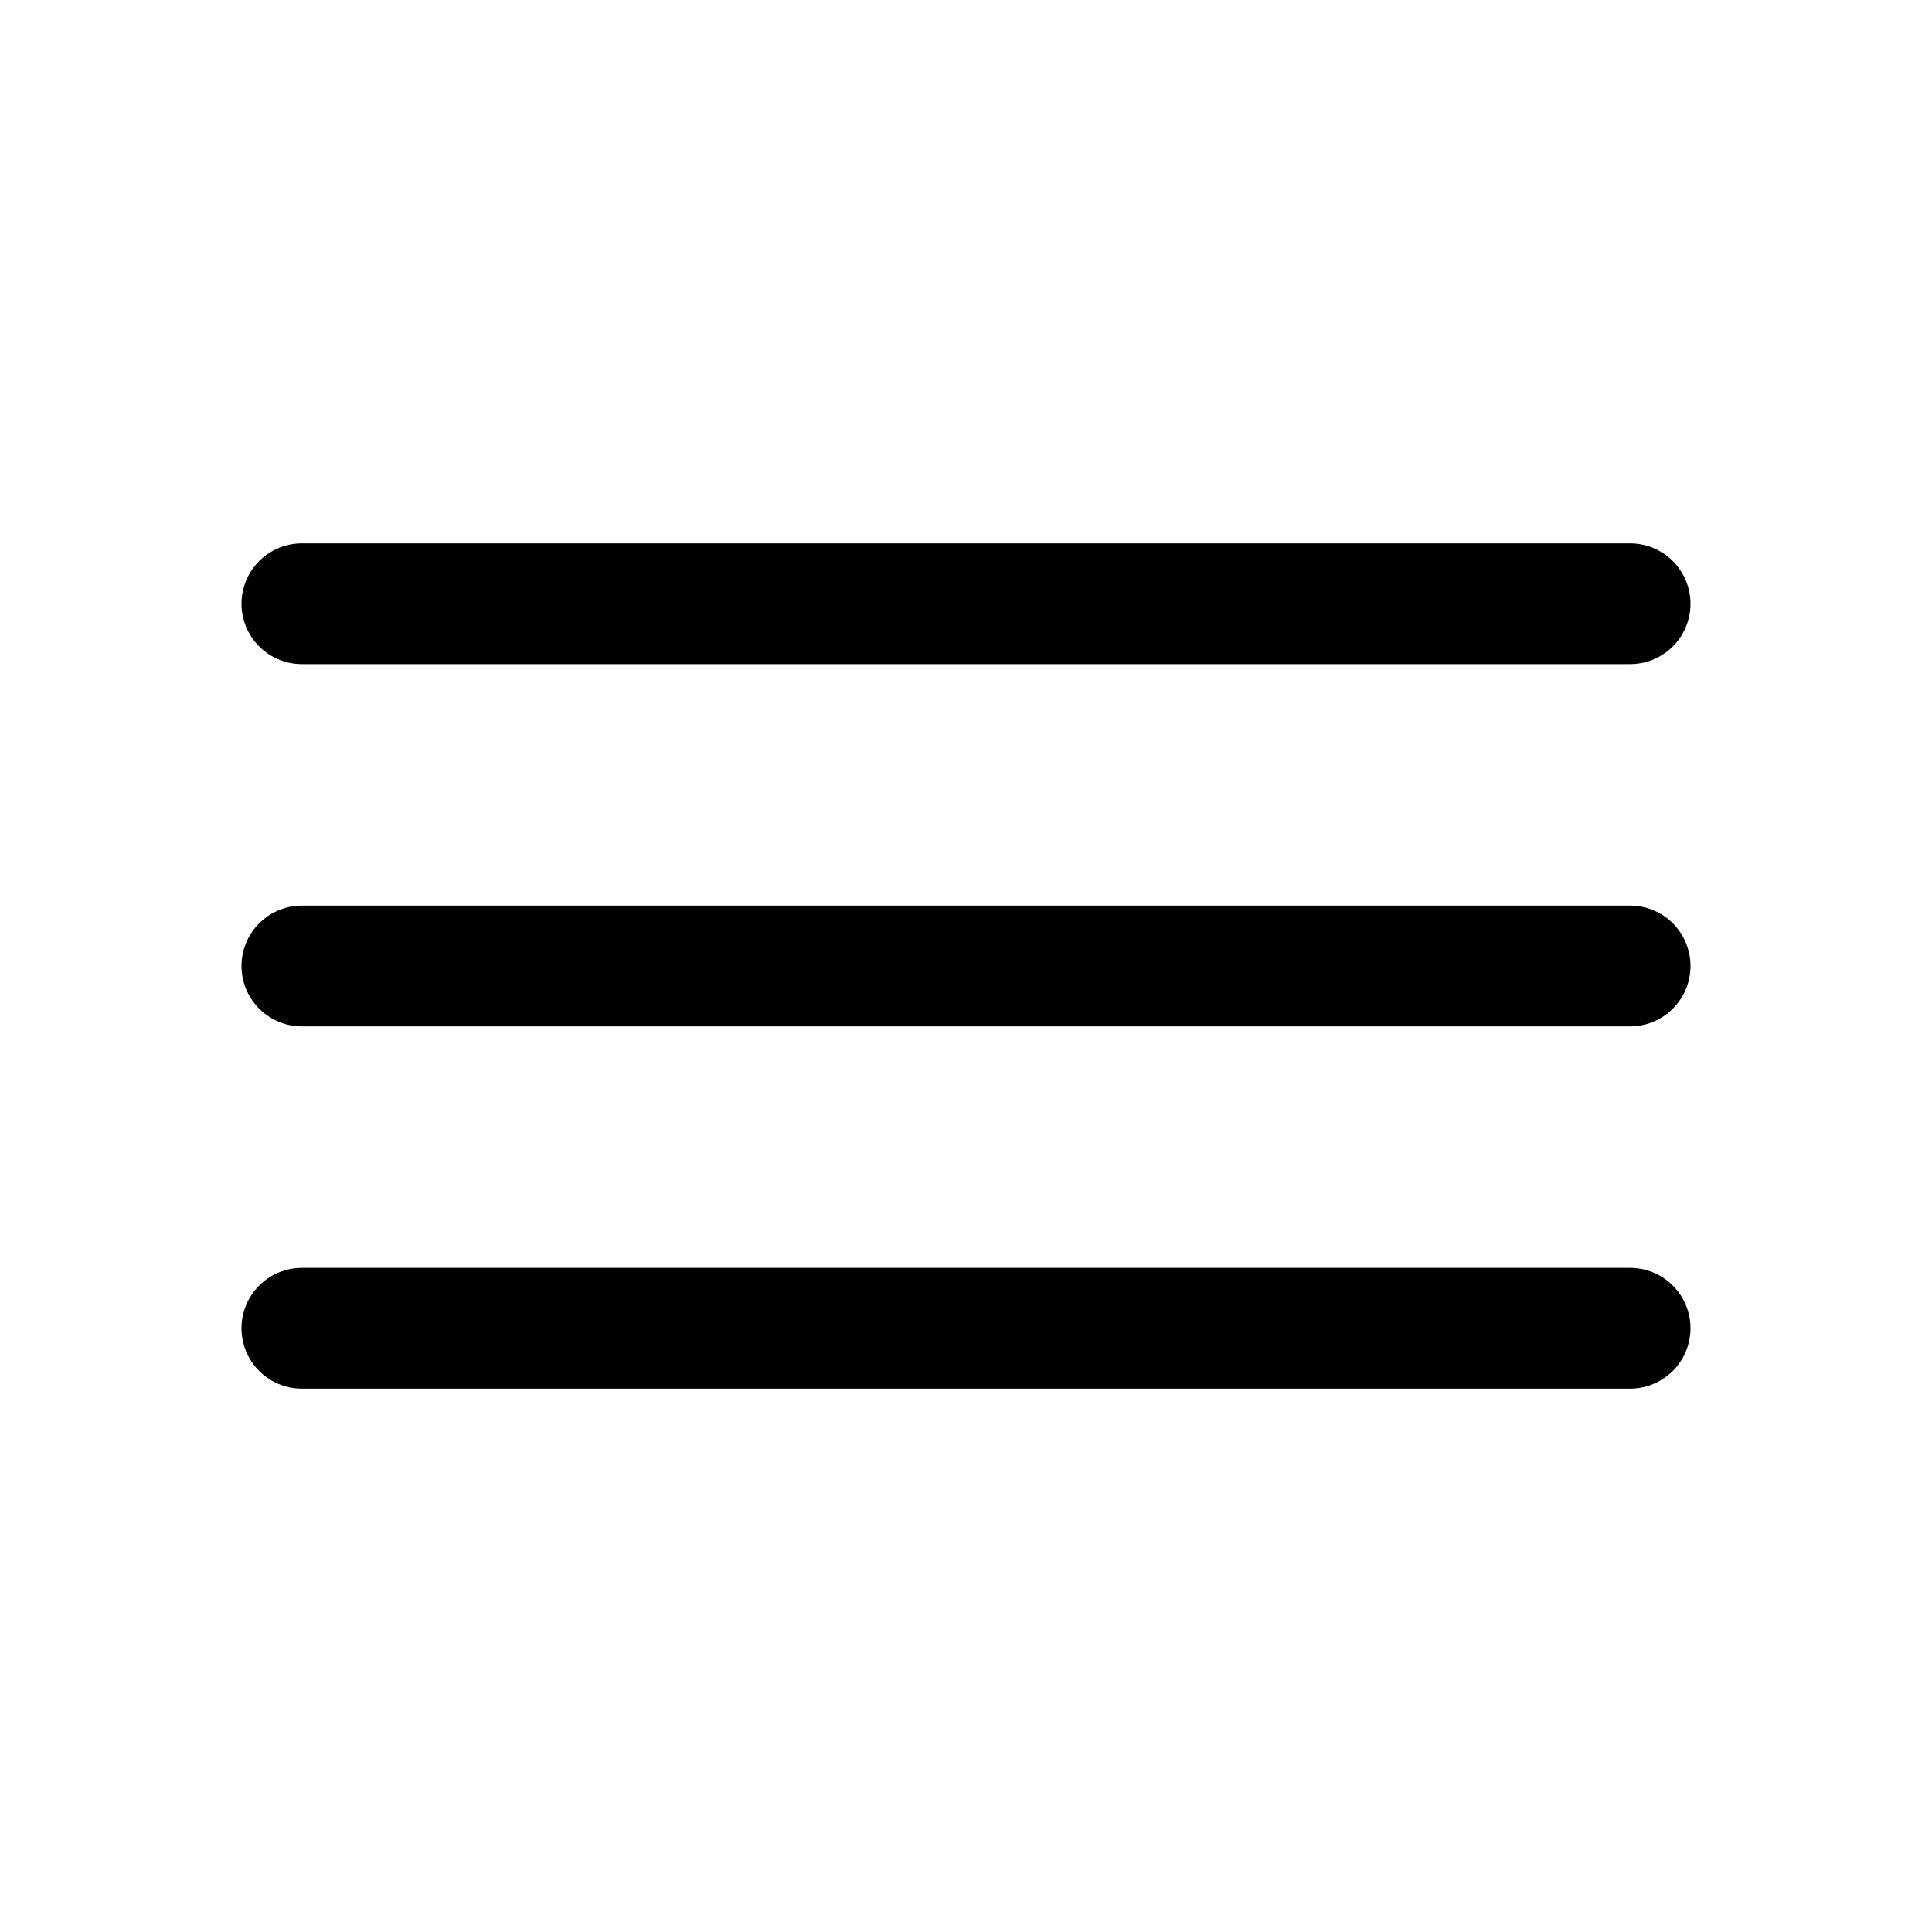
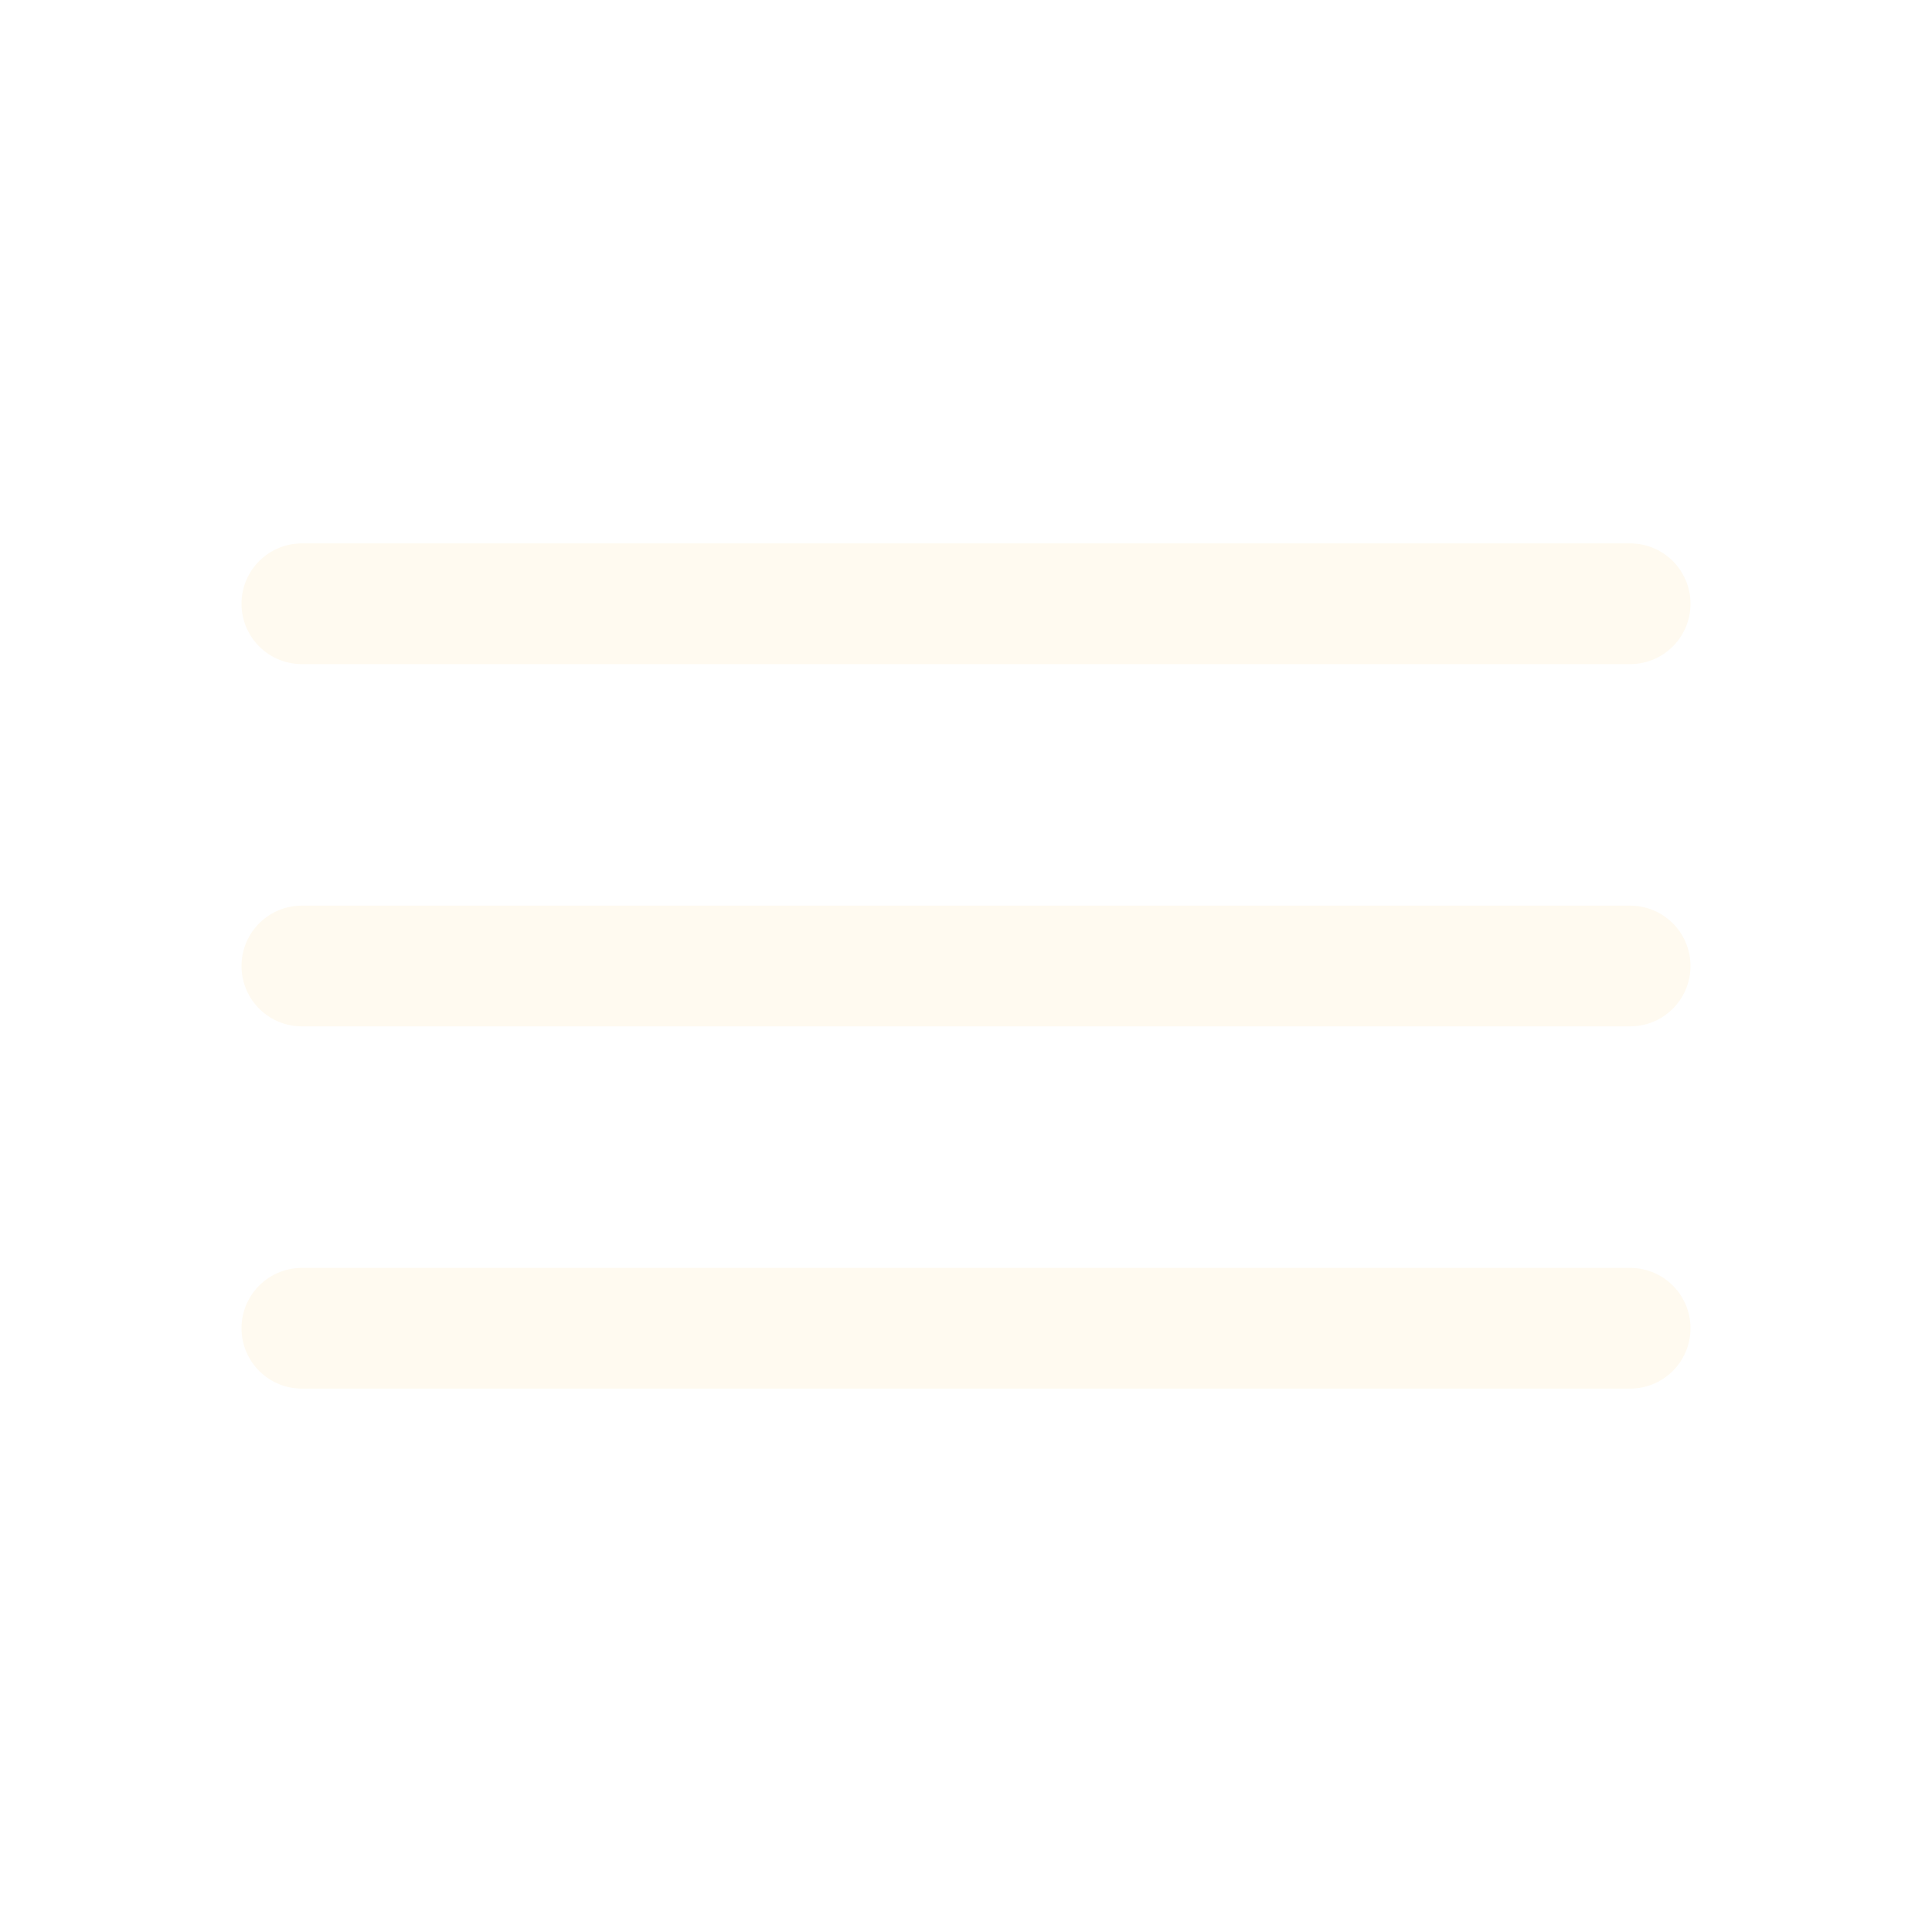
<svg xmlns="http://www.w3.org/2000/svg" class="ionicon" viewBox="0 0 512 512">
-   <path fill="none" stroke="currentColor" stroke-linecap="round" stroke-miterlimit="10" stroke-width="32" d="M80 160h352M80 256h352M80 352h352" />
+   <path fill="none" stroke="#fffaf0" stroke-linecap="round" stroke-miterlimit="10" stroke-width="32" d="M80 160h352M80 256h352M80 352h352" />
</svg>
